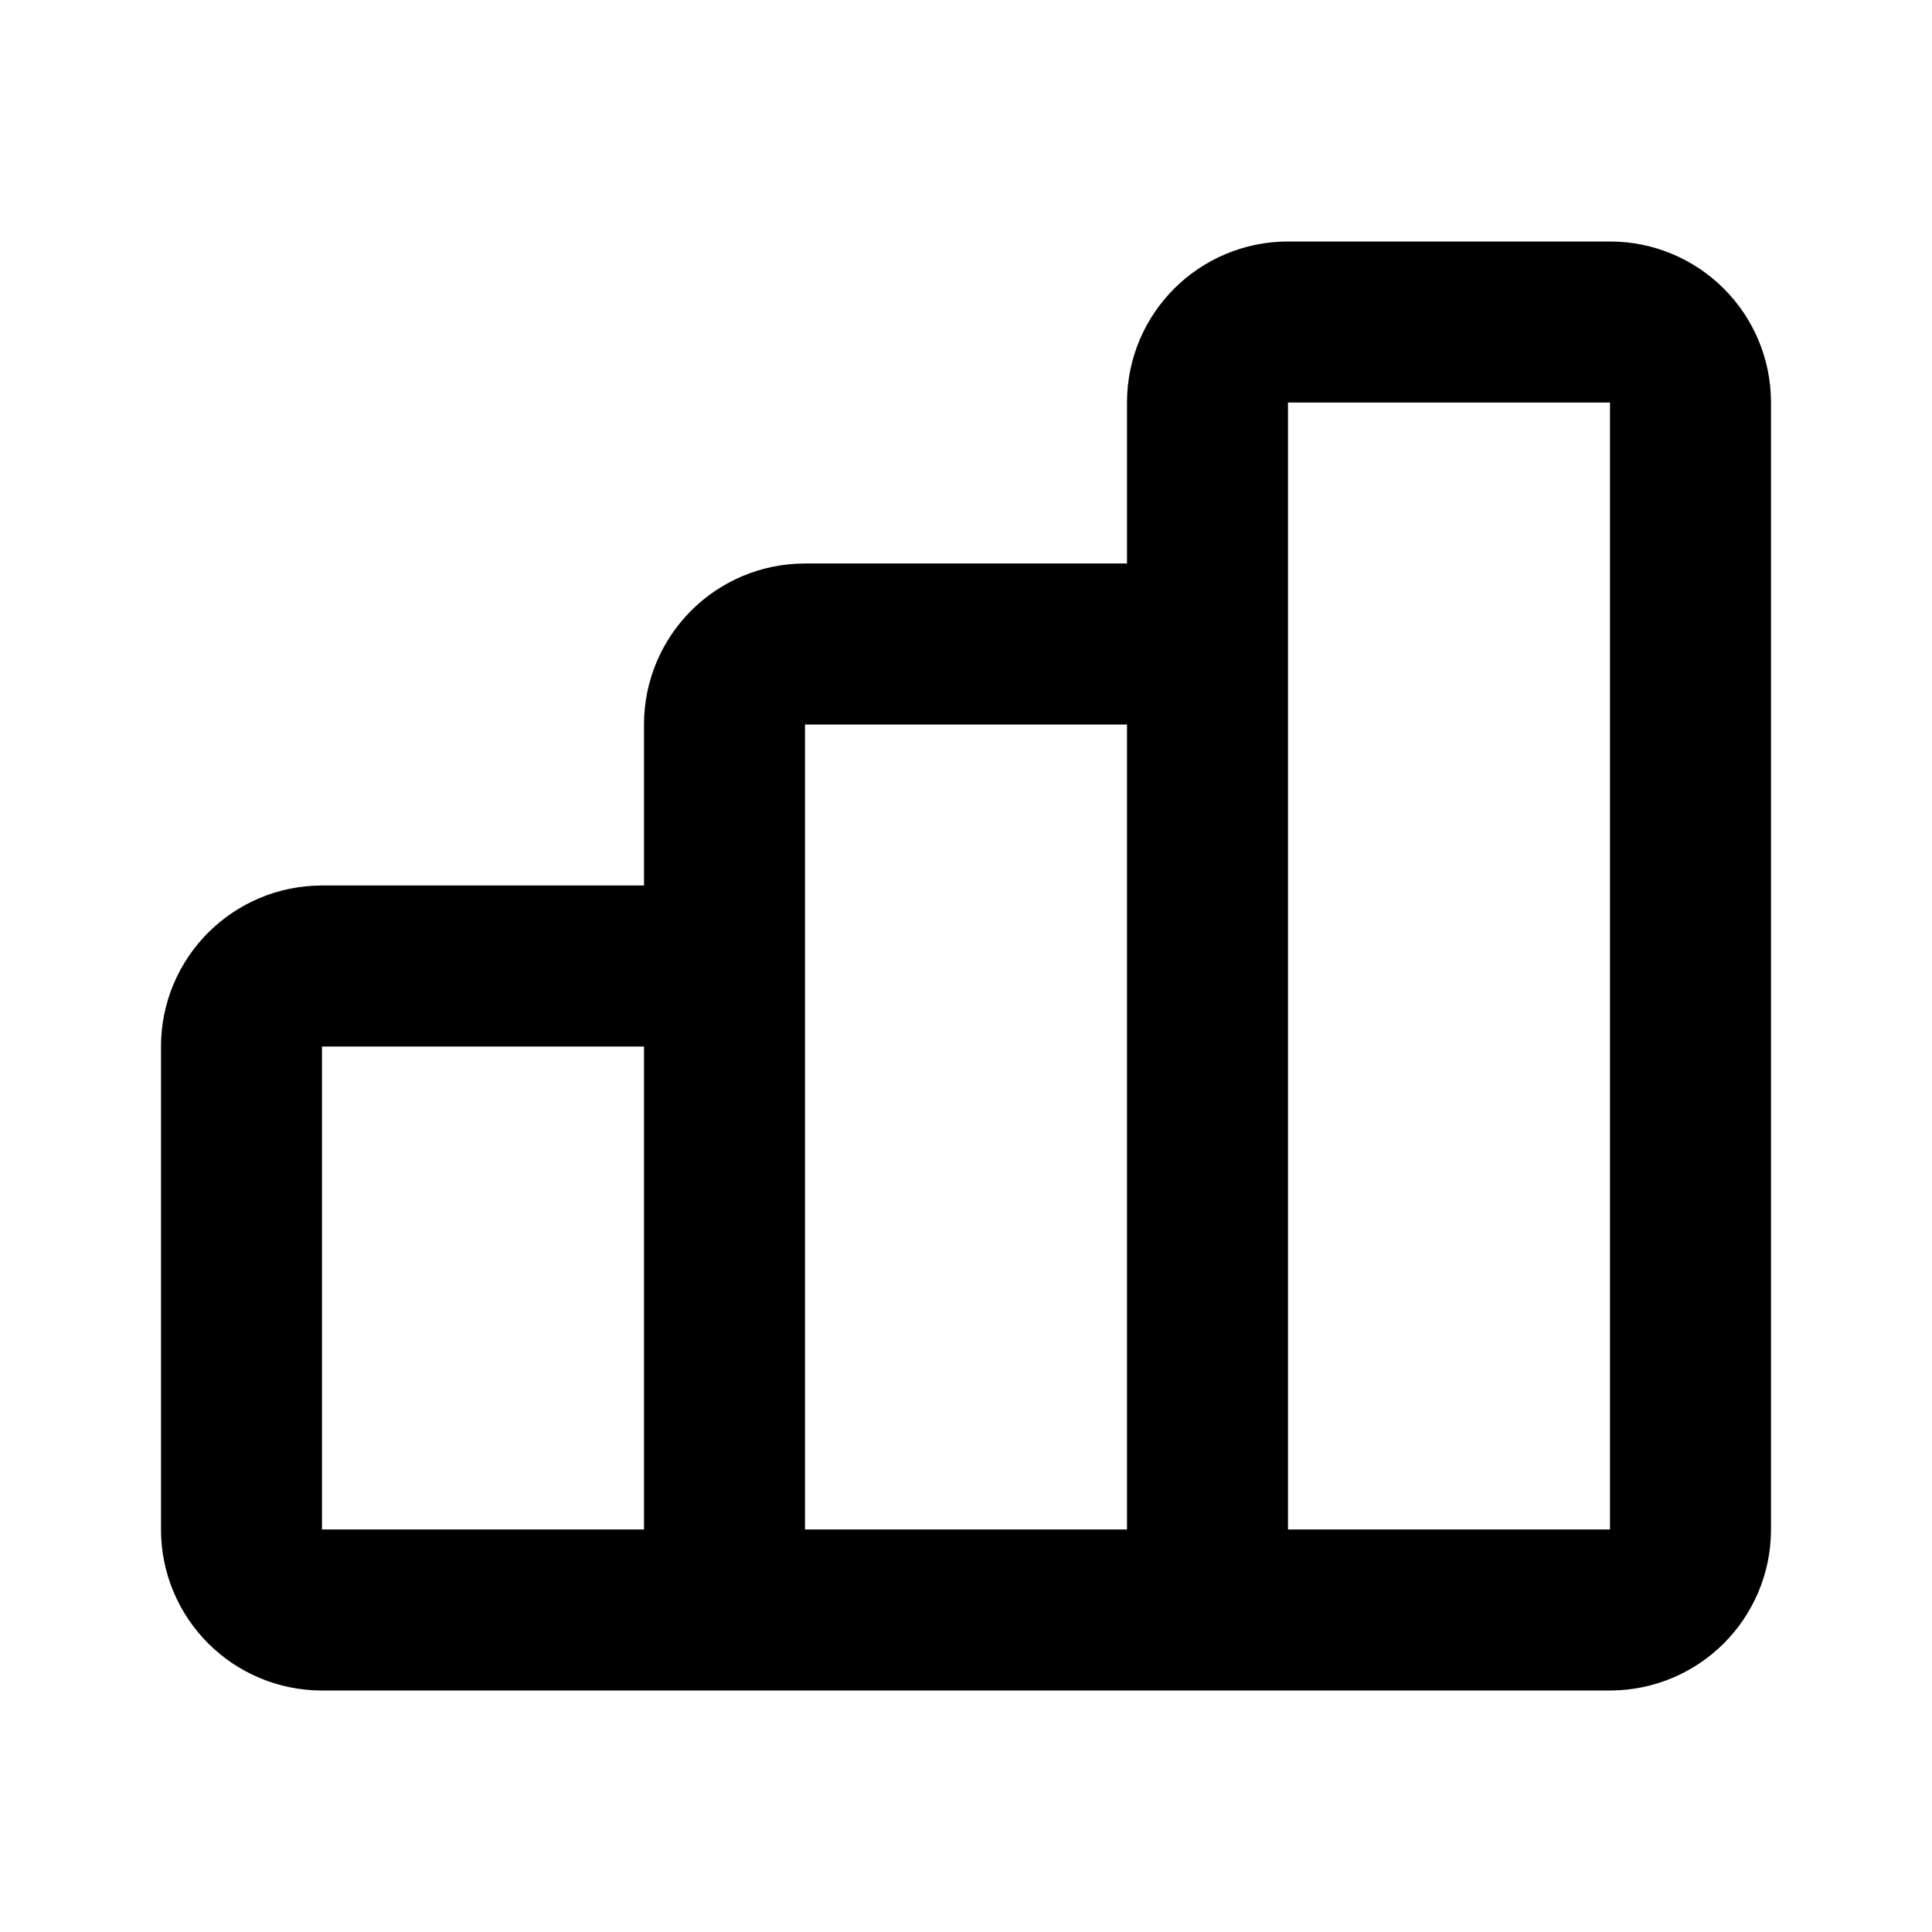
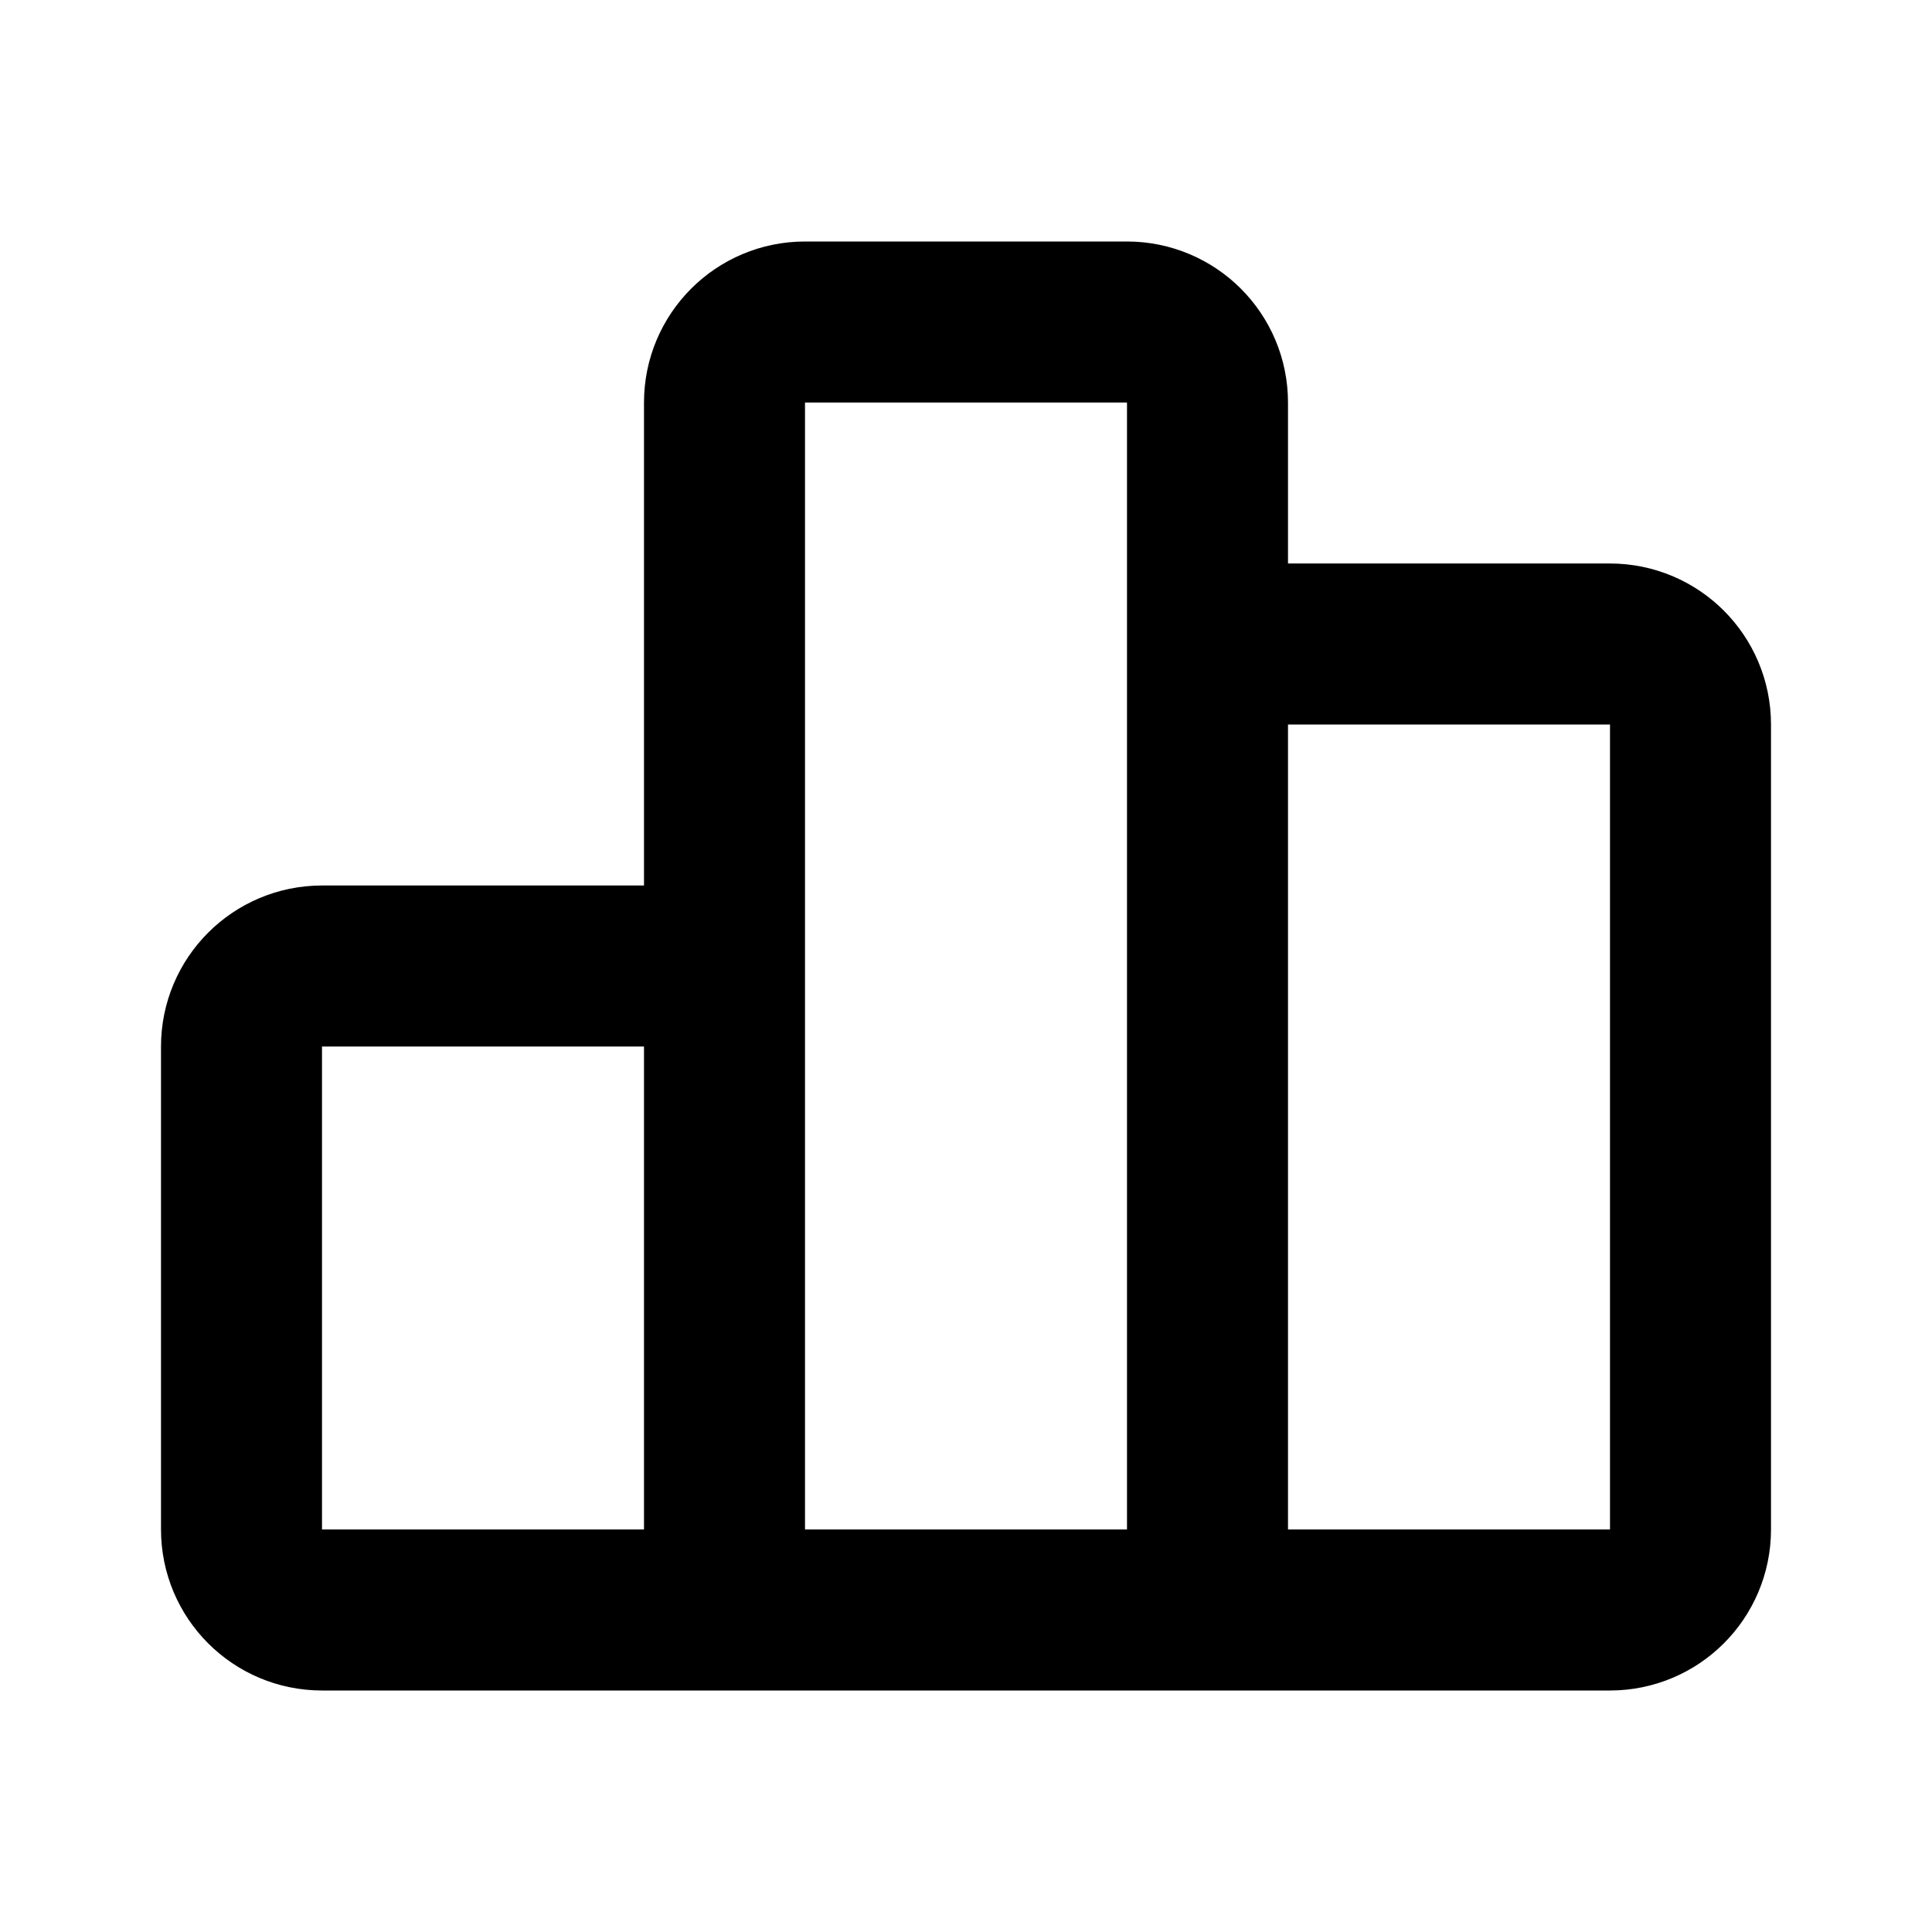
<svg xmlns="http://www.w3.org/2000/svg" fill="none" stroke="currentColor" stroke-linecap="round" stroke-linejoin="round" stroke-width="2" viewBox="0 0 24 24">
  <path stroke="none" d="M0 0h24v24H0z" />
-   <path d="M3 13a1 1 0 0 1 1-1h4a1 1 0 0 1 1 1v6a1 1 0 0 1-1 1H4a1 1 0 0 1-1-1zM9 9a1 1 0 0 1 1-1h4a1 1 0 0 1 1 1v10a1 1 0 0 1-1 1h-4a1 1 0 0 1-1-1zM15 5a1 1 0 0 1 1-1h4a1 1 0 0 1 1 1v14a1 1 0 0 1-1 1h-4a1 1 0 0 1-1-1zM4 20h14" />
+   <path d="M3 13a1 1 0 0 1 1-1h4a1 1 0 0 1 1 1v6a1 1 0 0 1-1 1H4a1 1 0 0 1-1-1zM15 9a1 1 0 0 1 1-1h4a1 1 0 0 1 1 1v10a1 1 0 0 1-1 1h-4a1 1 0 0 1-1-1zM9 5a1 1 0 0 1 1-1h4a1 1 0 0 1 1 1v14a1 1 0 0 1-1 1h-4a1 1 0 0 1-1-1zM4 20h14" />
</svg>
